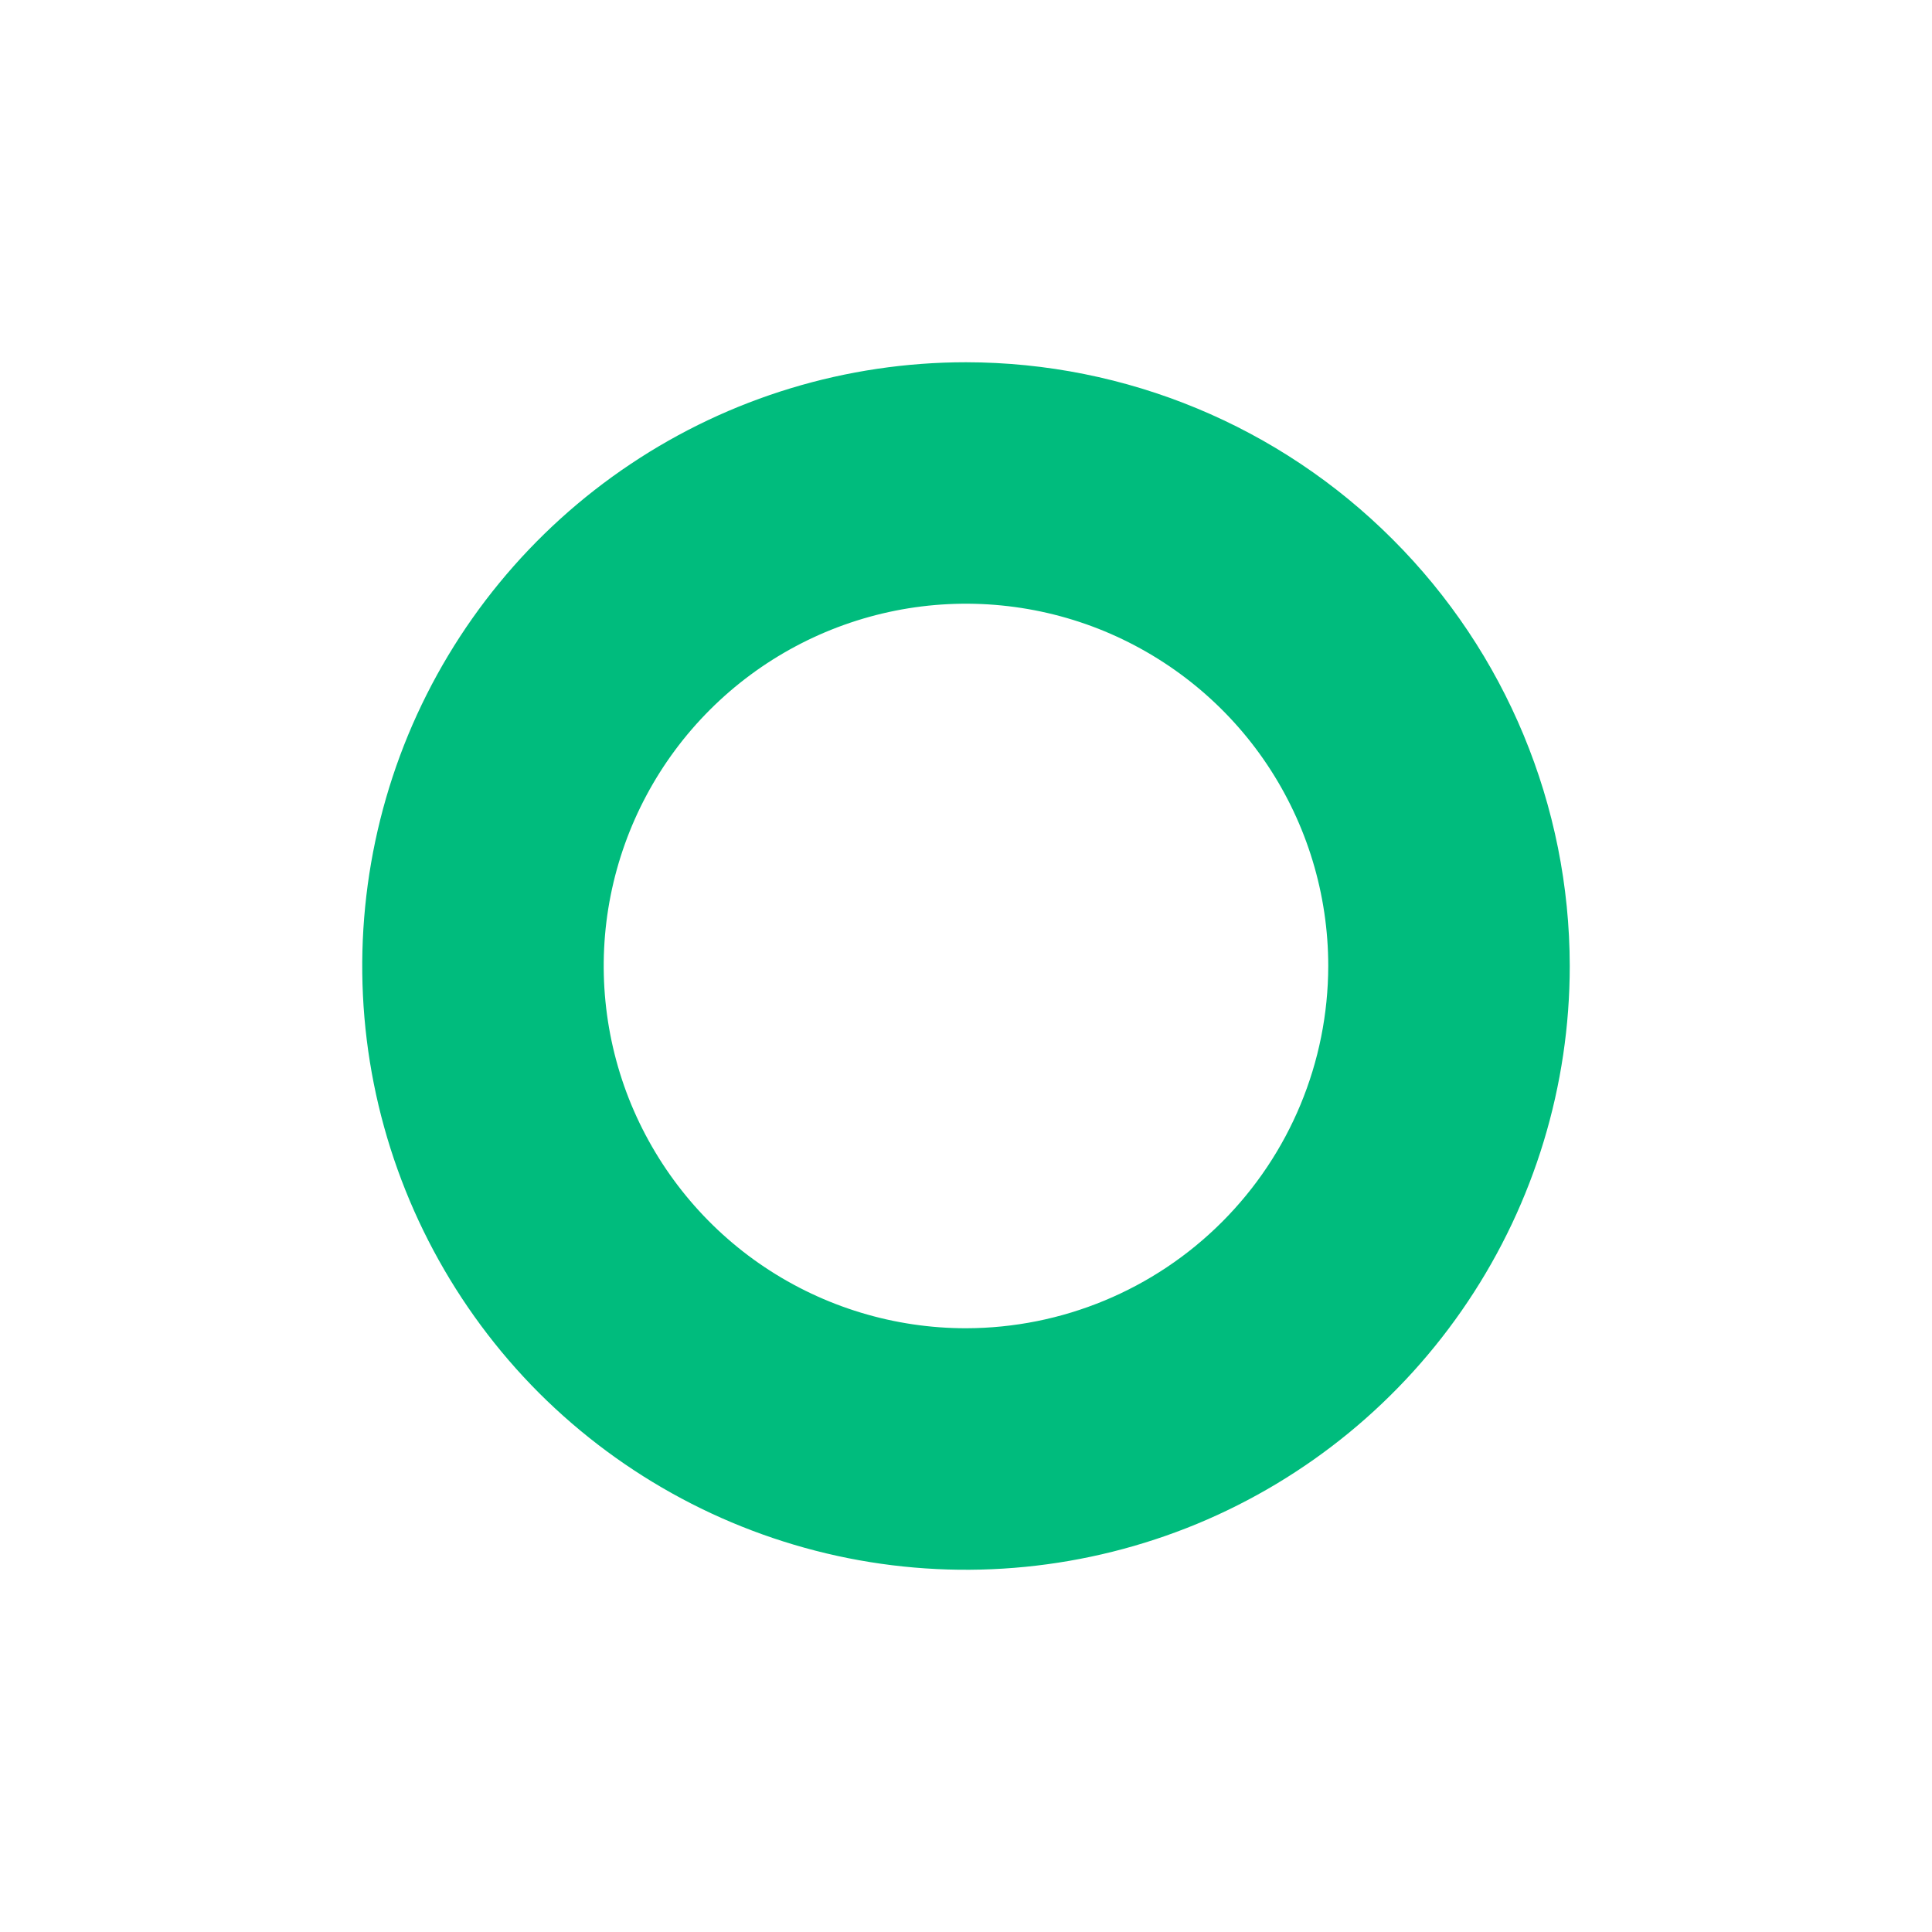
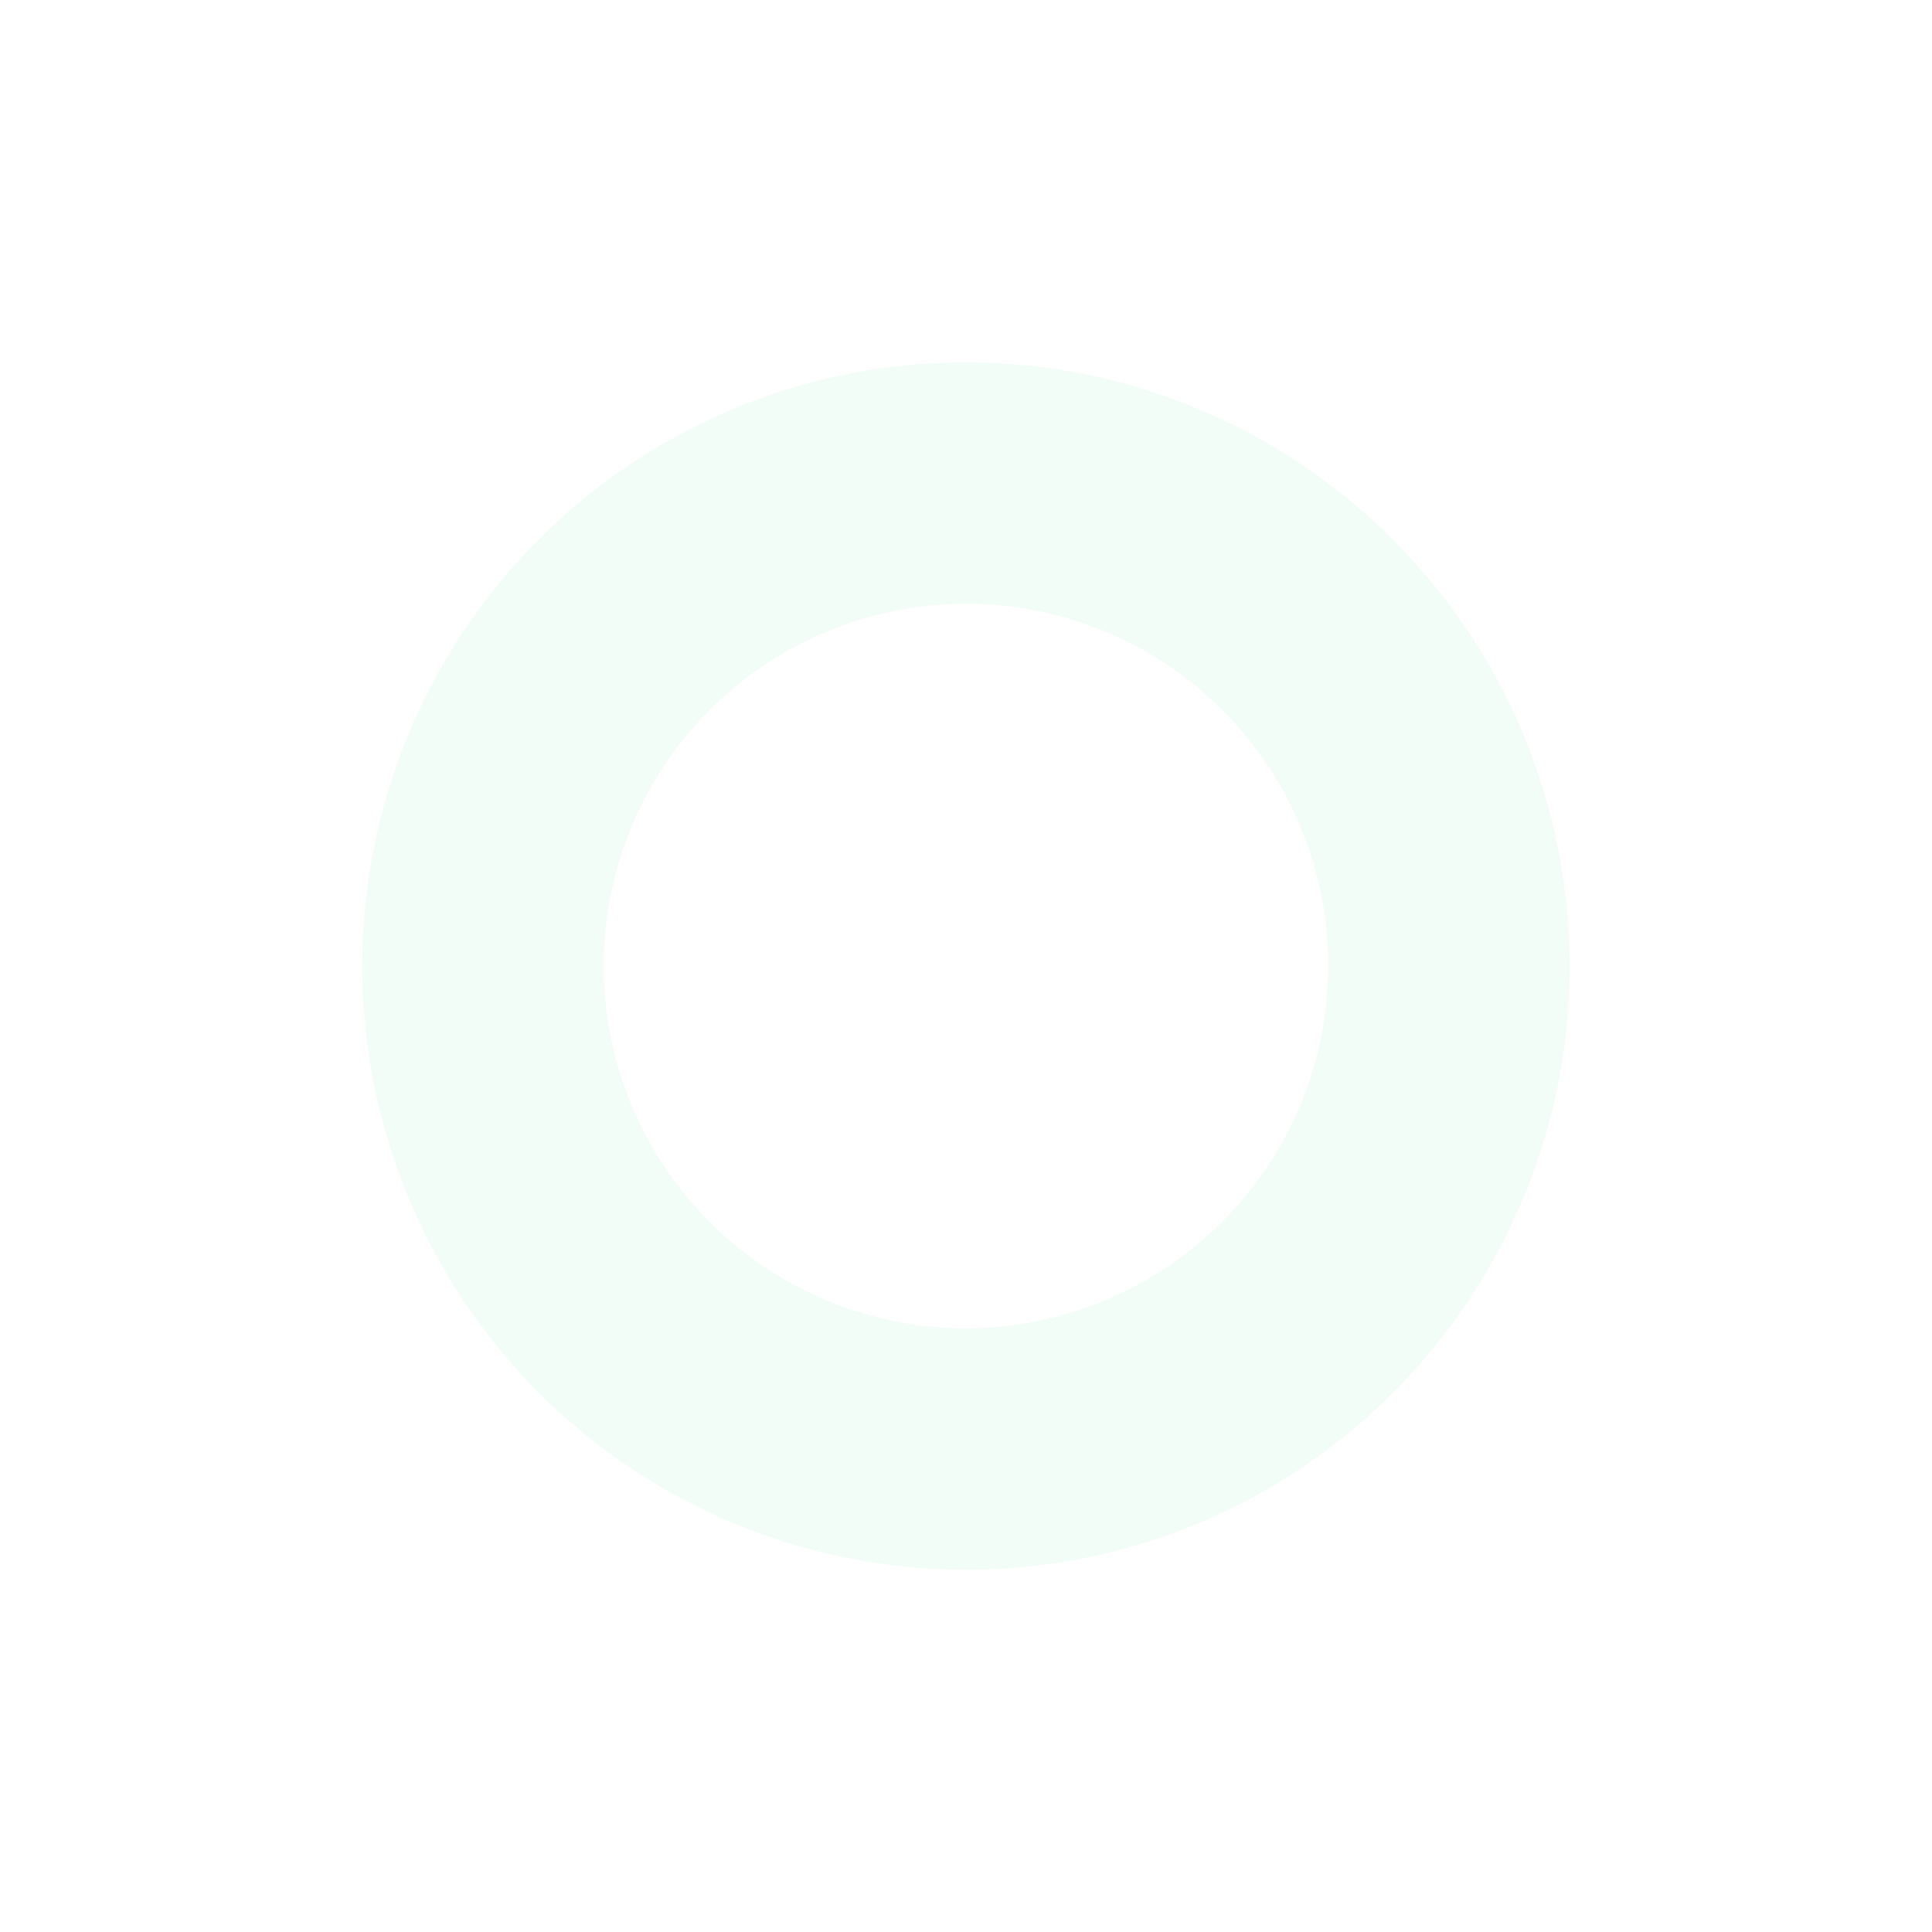
<svg xmlns="http://www.w3.org/2000/svg" width="12" height="12" viewBox="0 0 12 12" fill="none">
-   <path d="M6 2.25C5.258 2.25 4.533 2.47 3.917 2.882C3.3 3.294 2.819 3.88 2.535 4.565C2.252 5.25 2.177 6.004 2.322 6.732C2.467 7.459 2.824 8.127 3.348 8.652C3.873 9.176 4.541 9.533 5.268 9.678C5.996 9.823 6.75 9.748 7.435 9.465C8.12 9.181 8.706 8.7 9.118 8.083C9.53 7.467 9.75 6.742 9.75 6C9.749 5.006 9.354 4.053 8.65 3.35C7.947 2.646 6.994 2.251 6 2.25V2.25ZM6 8.25C5.555 8.25 5.12 8.118 4.75 7.871C4.38 7.624 4.092 7.272 3.921 6.861C3.751 6.45 3.706 5.997 3.793 5.561C3.88 5.125 4.094 4.724 4.409 4.409C4.724 4.094 5.125 3.88 5.561 3.793C5.998 3.706 6.45 3.751 6.861 3.921C7.272 4.092 7.624 4.38 7.871 4.75C8.118 5.12 8.25 5.555 8.25 6C8.249 6.597 8.012 7.168 7.59 7.59C7.168 8.012 6.597 8.249 6 8.25V8.25Z" fill="#00BC7D" />
+   <path d="M6 2.25C5.258 2.25 4.533 2.47 3.917 2.882C3.3 3.294 2.819 3.88 2.535 4.565C2.252 5.25 2.177 6.004 2.322 6.732C2.467 7.459 2.824 8.127 3.348 8.652C3.873 9.176 4.541 9.533 5.268 9.678C5.996 9.823 6.75 9.748 7.435 9.465C8.12 9.181 8.706 8.7 9.118 8.083C9.53 7.467 9.75 6.742 9.75 6C9.749 5.006 9.354 4.053 8.65 3.35C7.947 2.646 6.994 2.251 6 2.25V2.25ZM6 8.25C5.555 8.25 5.12 8.118 4.75 7.871C4.38 7.624 4.092 7.272 3.921 6.861C3.751 6.45 3.706 5.997 3.793 5.561C3.88 5.125 4.094 4.724 4.409 4.409C4.724 4.094 5.125 3.88 5.561 3.793C5.998 3.706 6.45 3.751 6.861 3.921C7.272 4.092 7.624 4.38 7.871 4.75C8.118 5.12 8.25 5.555 8.25 6C8.249 6.597 8.012 7.168 7.59 7.59C7.168 8.012 6.597 8.249 6 8.25V8.25Z" fill="#F3FDF8" />
</svg>
